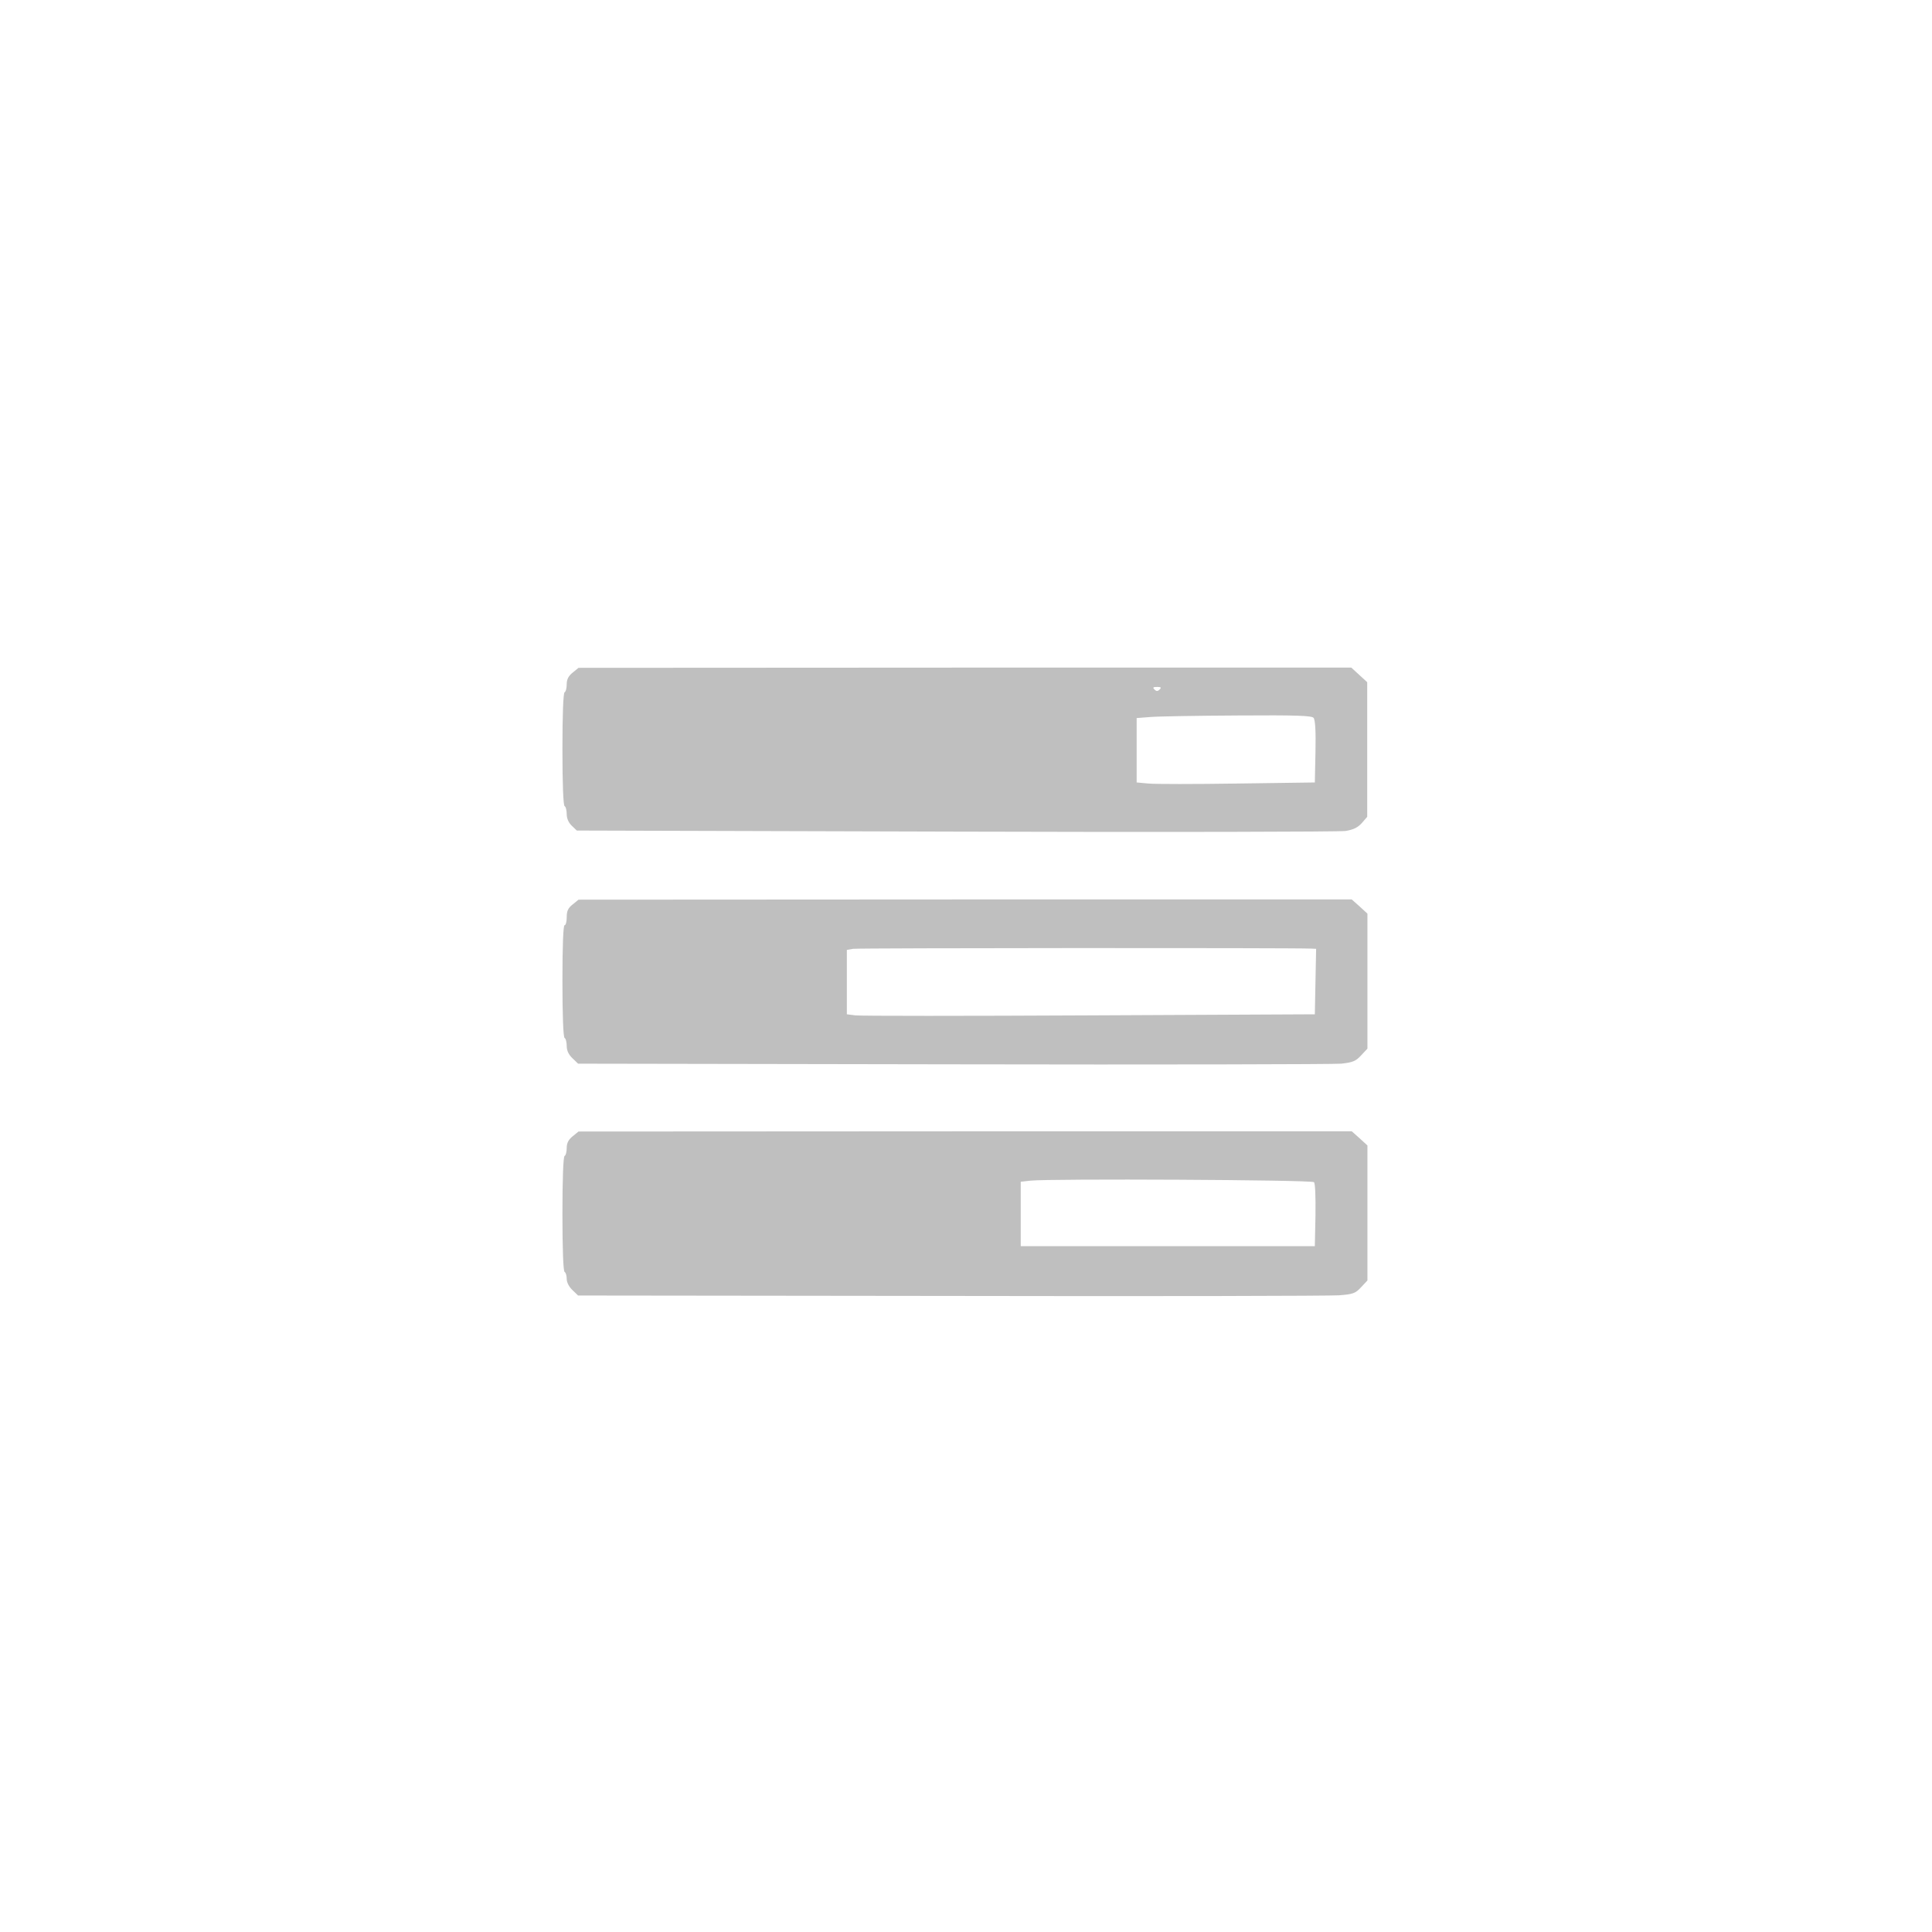
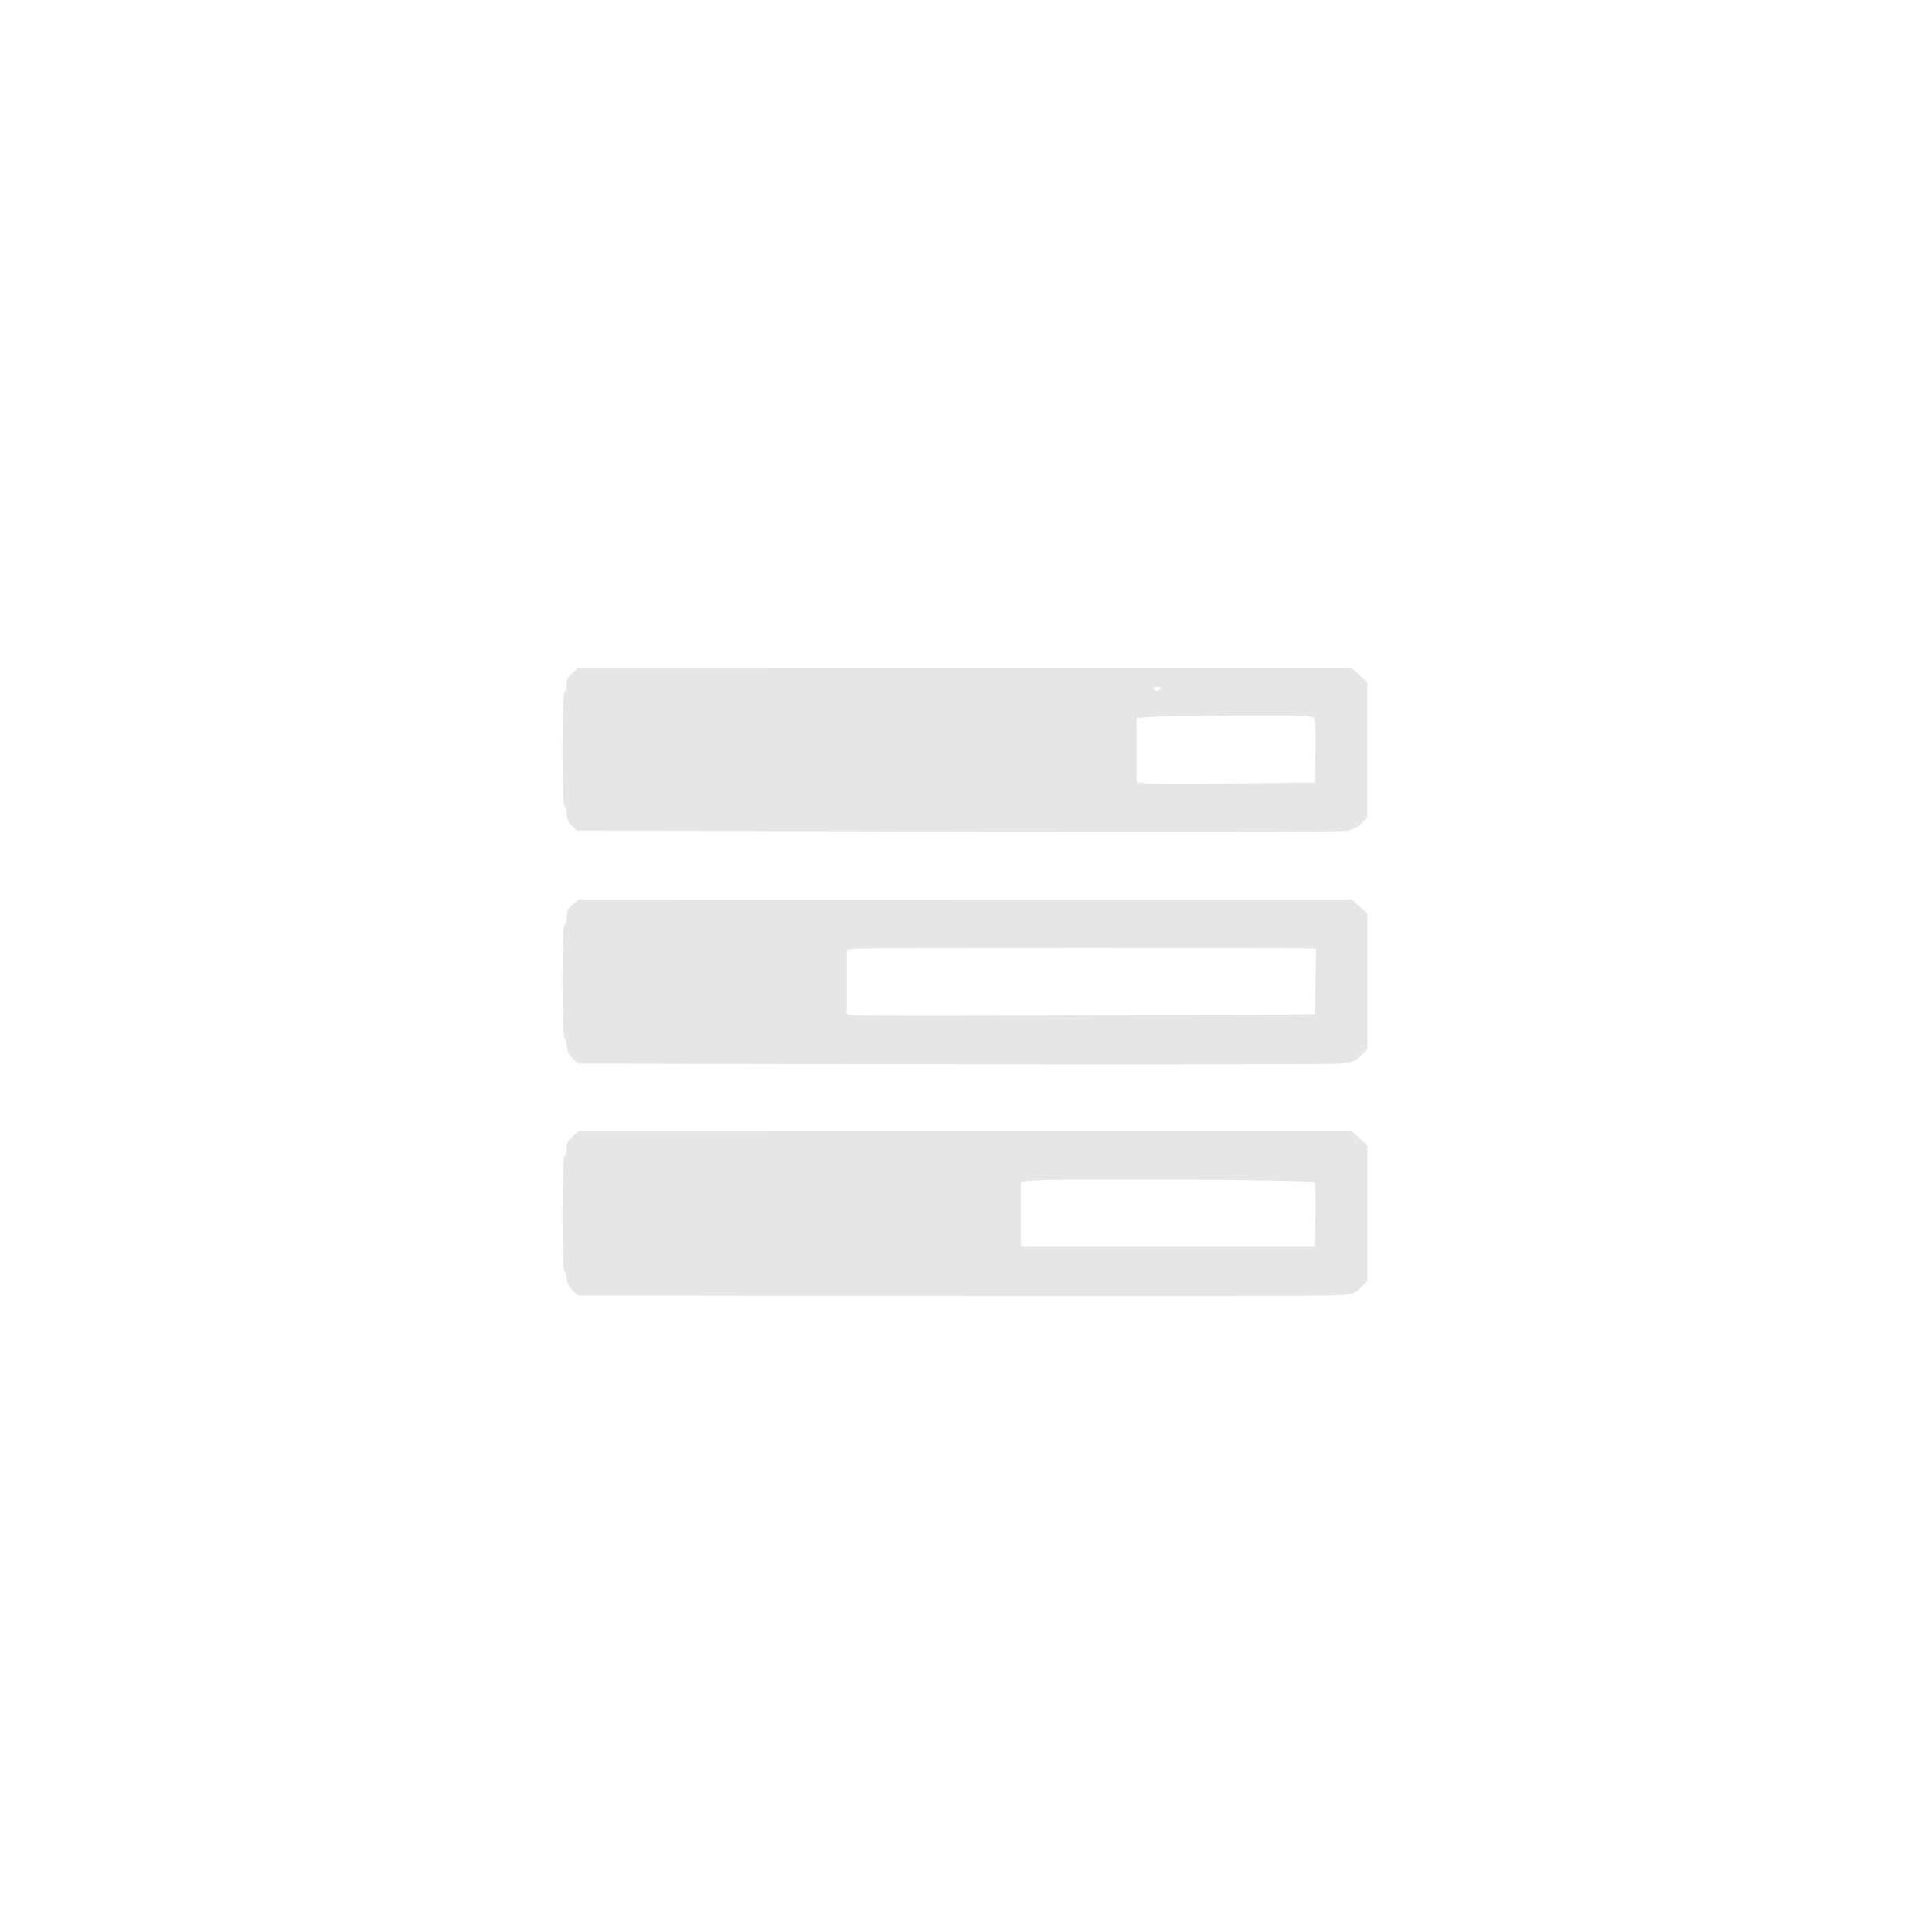
<svg xmlns="http://www.w3.org/2000/svg" version="1.0" width="900pt" height="900pt" viewBox="0 0 900 900" preserveAspectRatio="xMidYMid meet">
-   <g transform="translate(0,900) scale(0.1,-0.1)" fill="#000000" stroke="none" fill-opacity="0.25">
+   <g transform="translate(0,900) scale(0.1,-0.1)" fill="#000000" stroke="none" fill-opacity="0.1">
    <path d="M2668 5867 c-20 -16 -28 -32 -28 -54 0 -18 -4 -35 -10 -38 -6 -4 -10 -103 -10 -265 0 -162 4 -261 10 -265 6 -3 10 -21 10 -38 0 -20 9 -40 24 -54 l23 -22 1766 -5 c971 -3 1788 -1 1815 3 37 6 57 16 76 37 l25 29 0 313 0 314 -37 34 -37 34 -1800 0 -1800 -1 -27 -22z m2734 -79 c-9 -9 -15 -9 -24 0 -9 9 -7 12 12 12 19 0 21 -3 12 -12z m717 -132 c8 -9 11 -63 9 -157 l-3 -144 -360 -5 c-198 -3 -385 -3 -415 0 l-55 5 0 150 0 150 65 5 c36 3 219 6 407 7 274 2 344 -1 352 -11z" />
    <path d="M2668 4787 c-22 -17 -28 -31 -28 -60 0 -20 -4 -37 -10 -37 -6 0 -10 -93 -10 -259 0 -163 4 -262 10 -266 6 -3 10 -21 10 -38 0 -21 9 -40 27 -57 l26 -25 1746 -3 c960 -2 1774 0 1809 3 53 6 67 11 92 38 l30 32 0 314 0 315 -36 33 -37 33 -1801 0 -1801 -1 -27 -22z m3440 -206 l23 -1 -3 -152 -3 -153 -1050 -5 c-577 -3 -1068 -3 -1090 0 l-40 5 0 150 0 150 29 5 c23 4 2037 5 2134 1z" />
    <path d="M2668 3707 c-20 -16 -28 -32 -28 -54 0 -18 -4 -35 -10 -38 -6 -4 -10 -105 -10 -270 0 -165 4 -266 10 -270 6 -3 10 -18 10 -33 0 -16 11 -37 27 -52 l26 -25 1736 -2 c955 -2 1769 0 1809 3 65 5 76 9 102 37 l30 32 0 314 0 315 -36 33 -37 33 -1801 0 -1801 -1 -27 -22z m3453 -214 c6 -6 8 -67 7 -154 l-3 -144 -685 0 -685 0 0 150 0 150 45 5 c89 10 1310 4 1321 -7z" />
  </g>
</svg>
